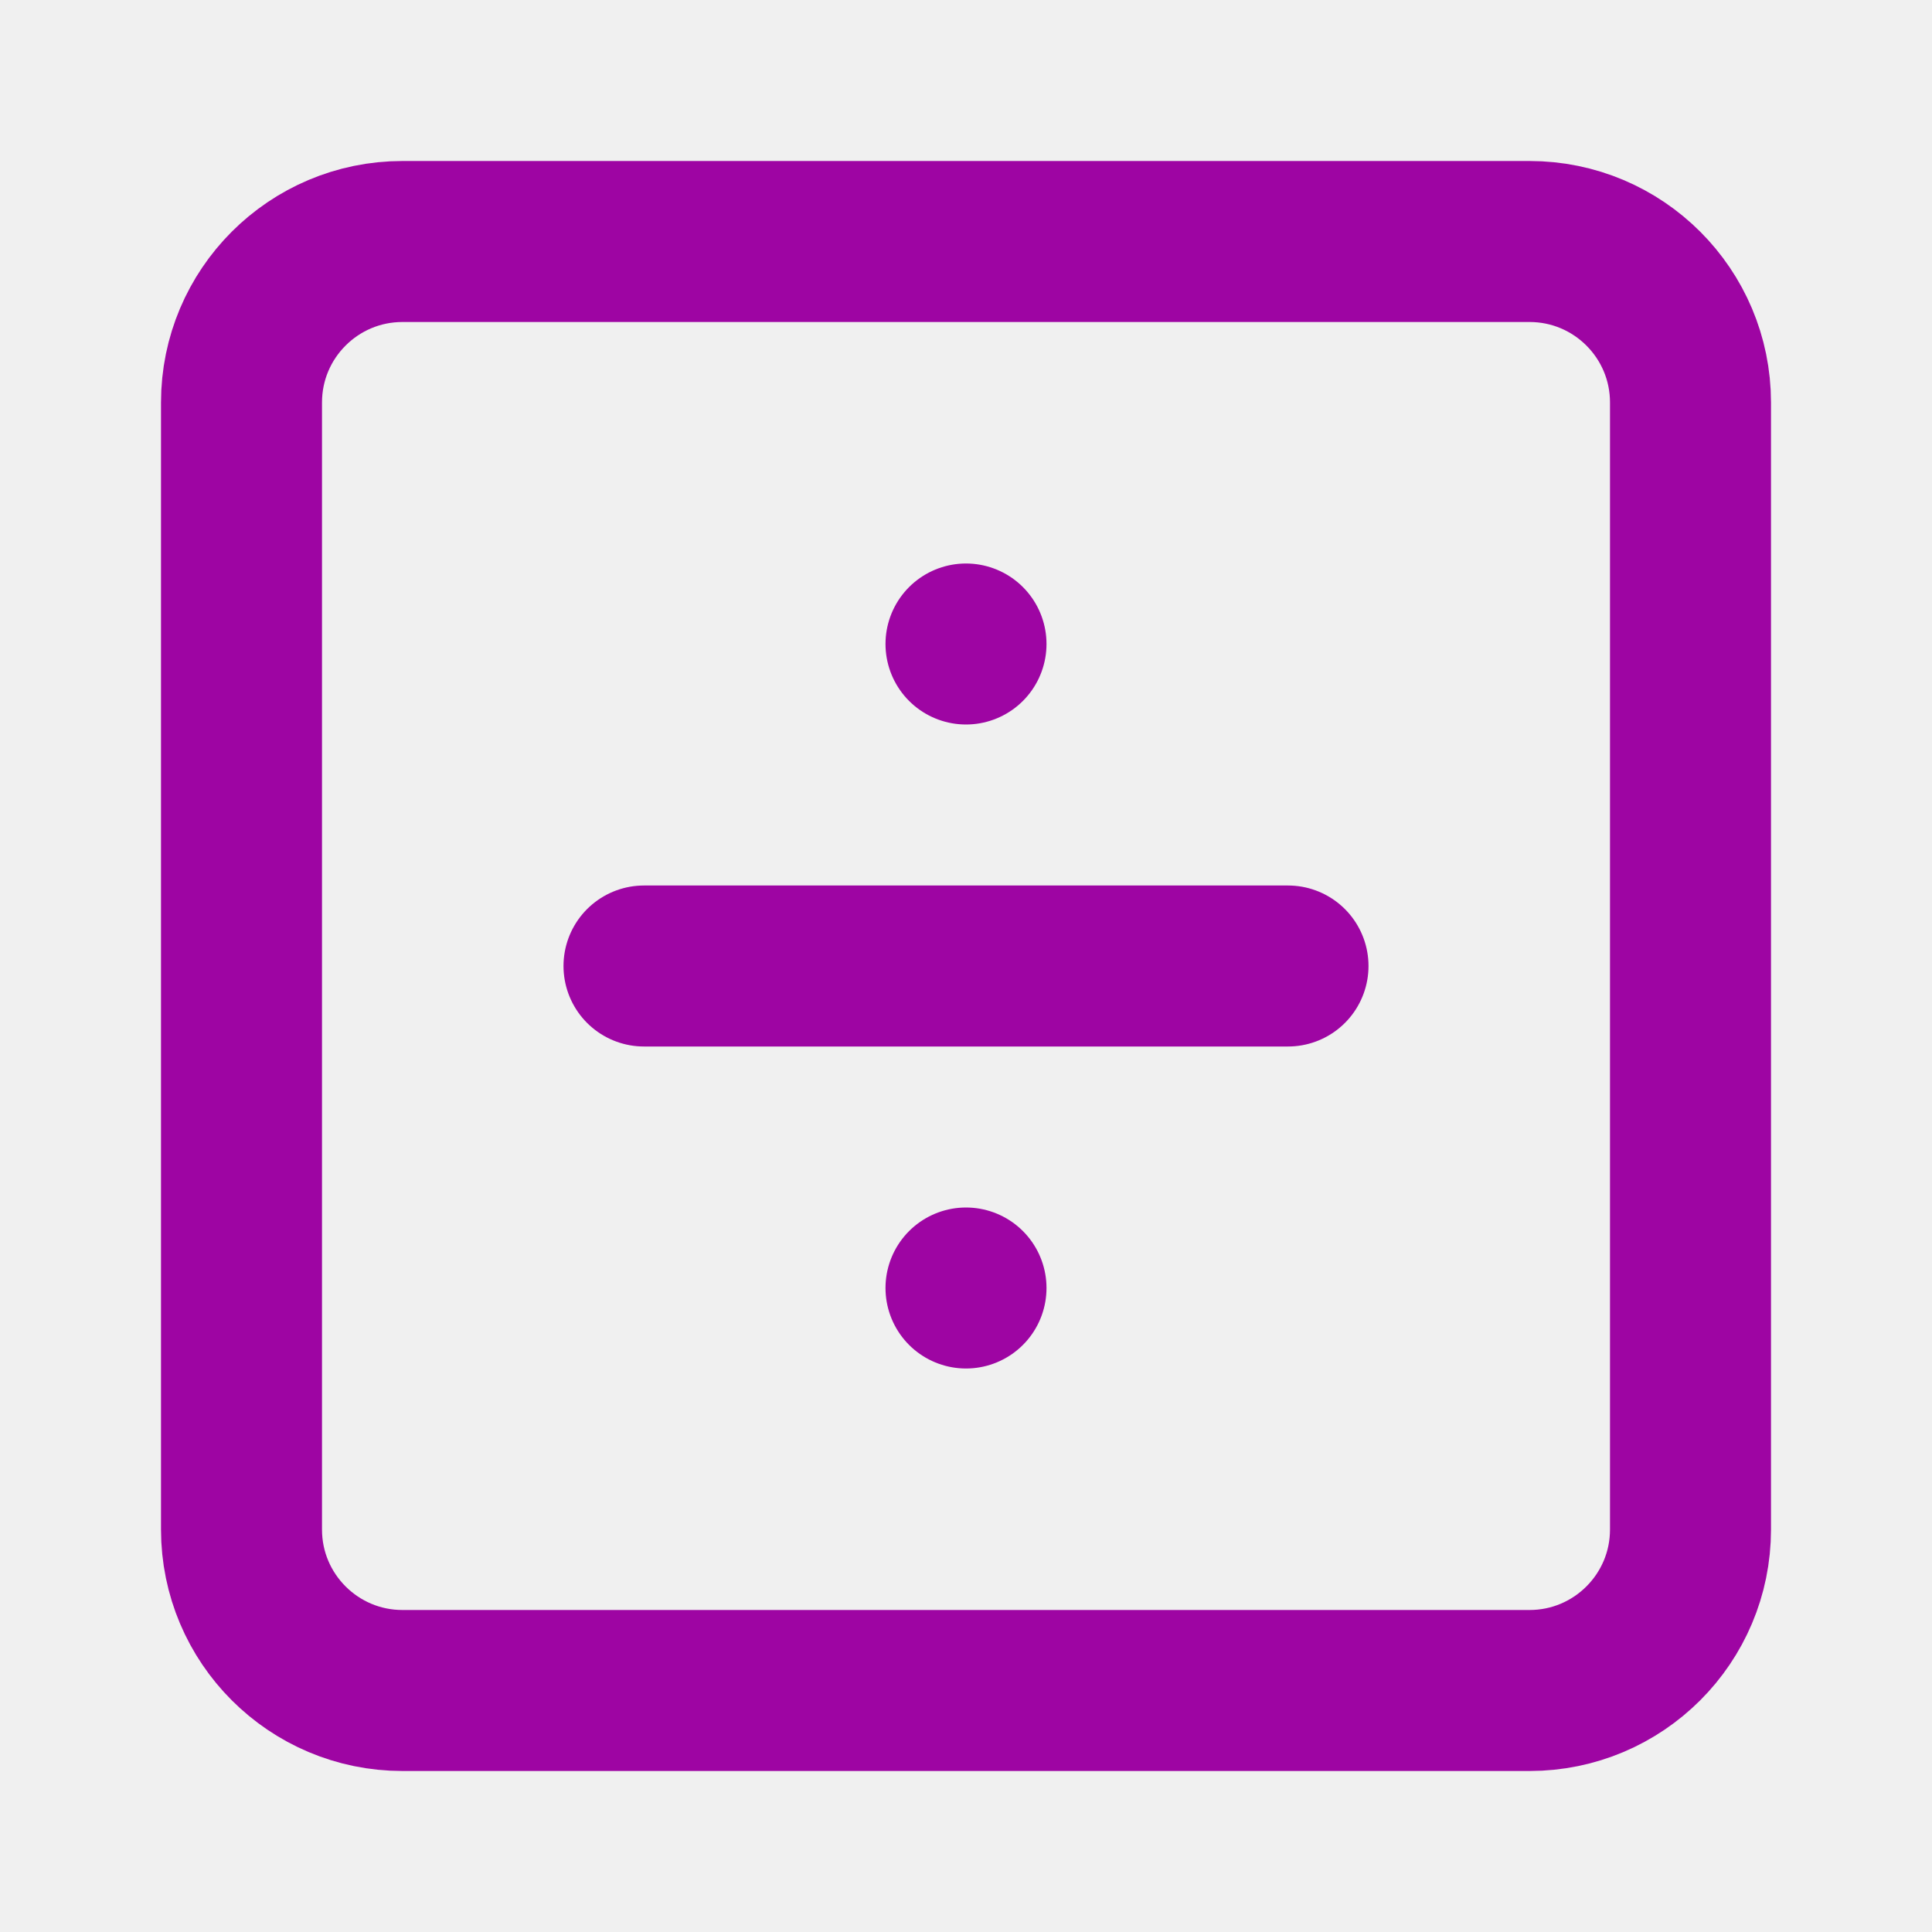
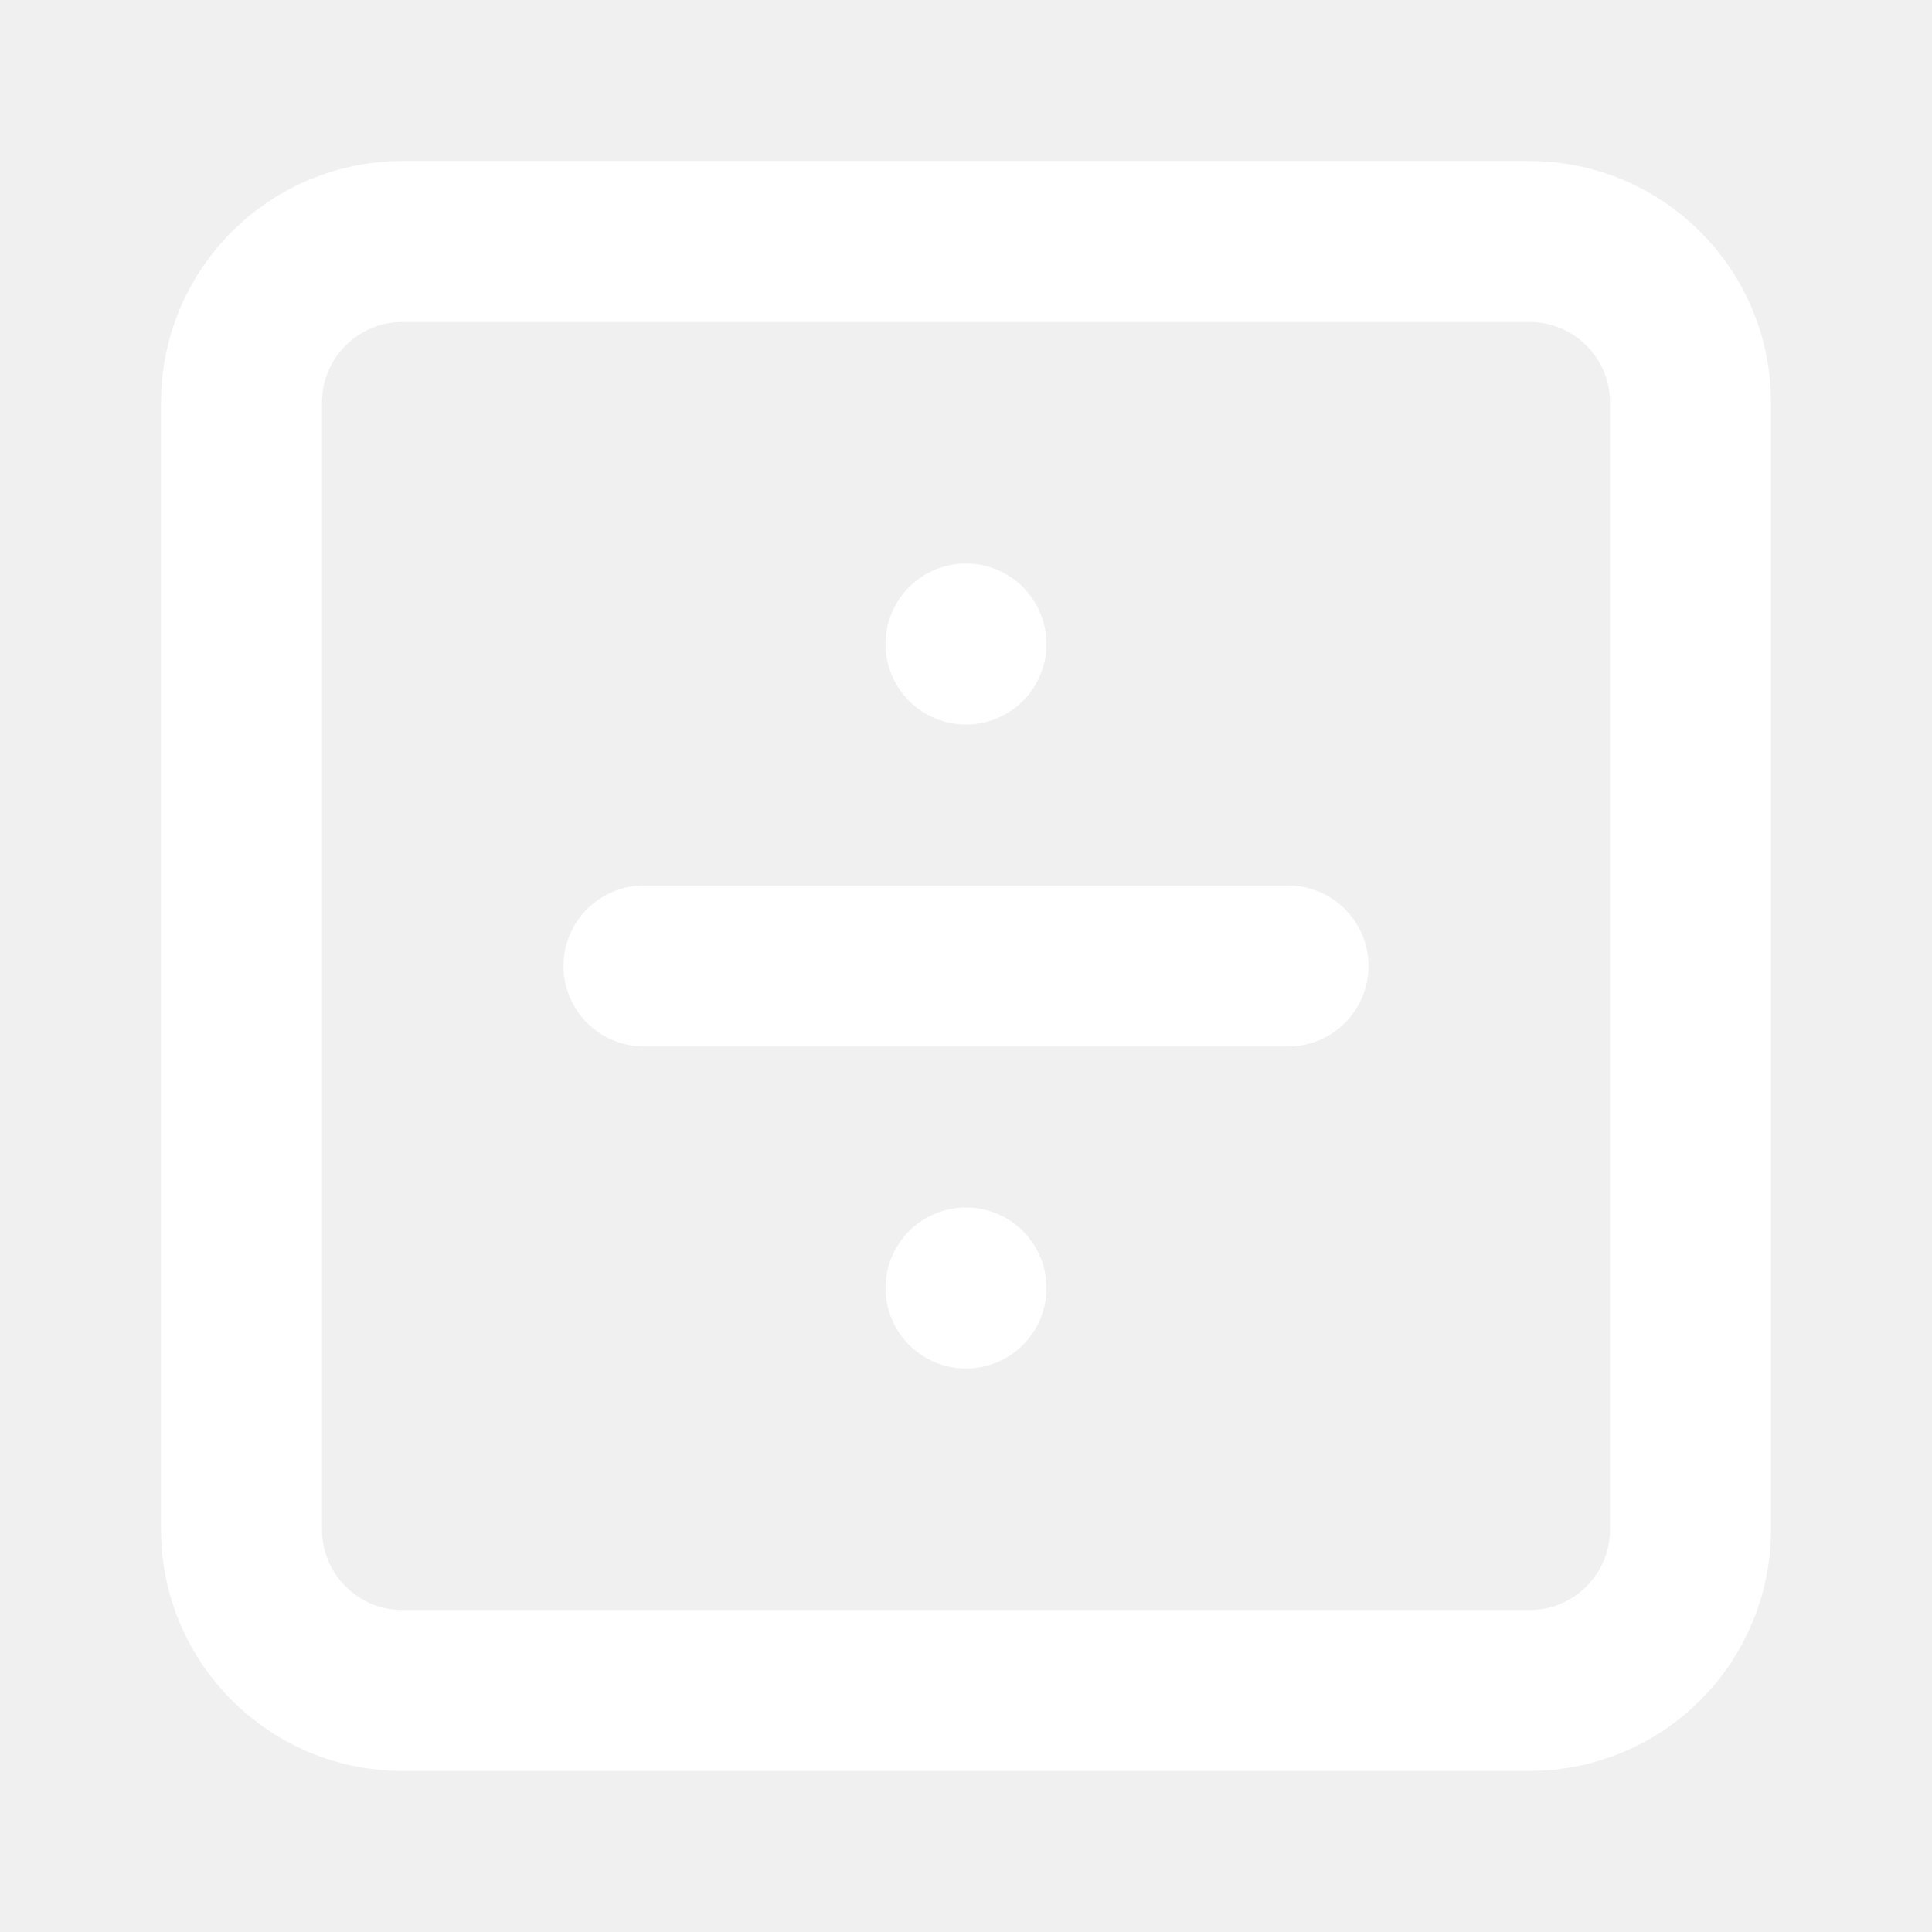
- <svg xmlns="http://www.w3.org/2000/svg" width="100" height="100" viewBox="0 0 24 24" fill="none" stroke="#9E05A3" stroke-width="2" stroke-linecap="round" stroke-linejoin="round" class="feather feather-divide-square">
+ <svg xmlns="http://www.w3.org/2000/svg" width="100" height="100" viewBox="0 0 24 24" fill="none" stroke="#ffffff" stroke-width="2" stroke-linecap="round" stroke-linejoin="round" class="feather feather-divide-square">
  <rect x="3" y="3" width="18" height="18" rx="2" ry="2" />
  <line x1="8" y1="12" x2="16" y2="12" />
  <line x1="12" y1="16" x2="12" y2="16" />
  <line x1="12" y1="8" x2="12" y2="8" />
</svg>
